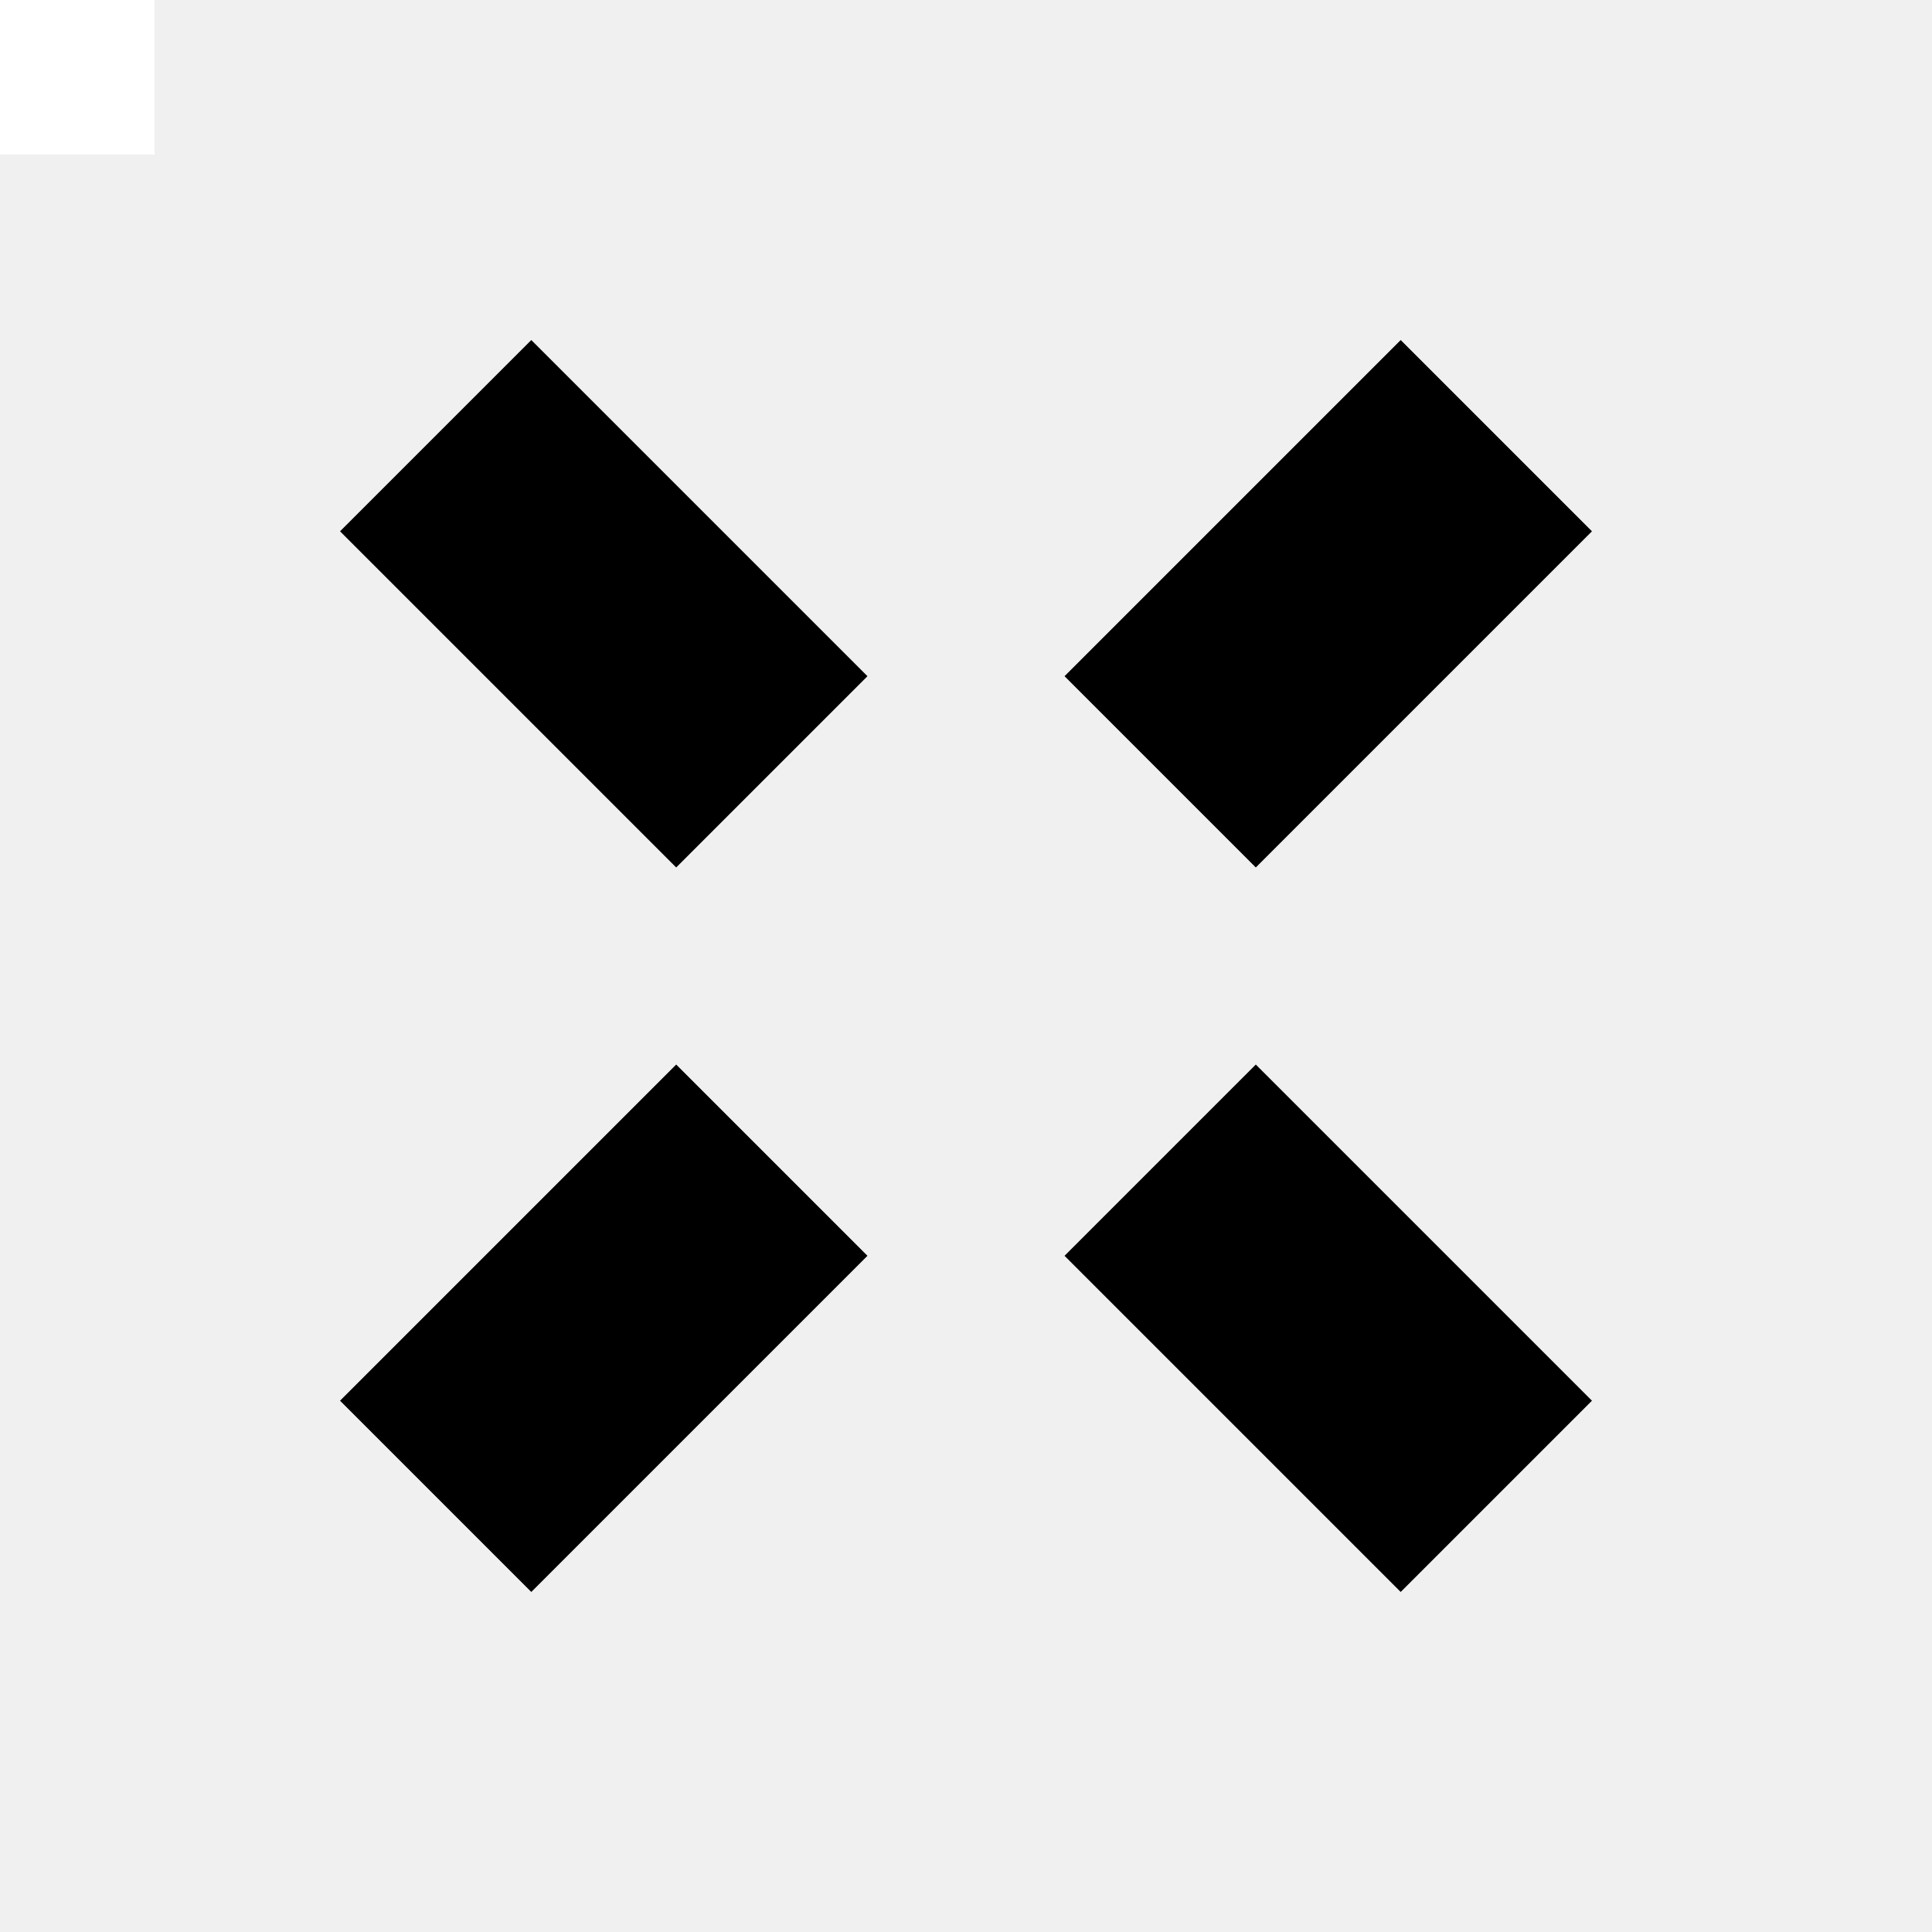
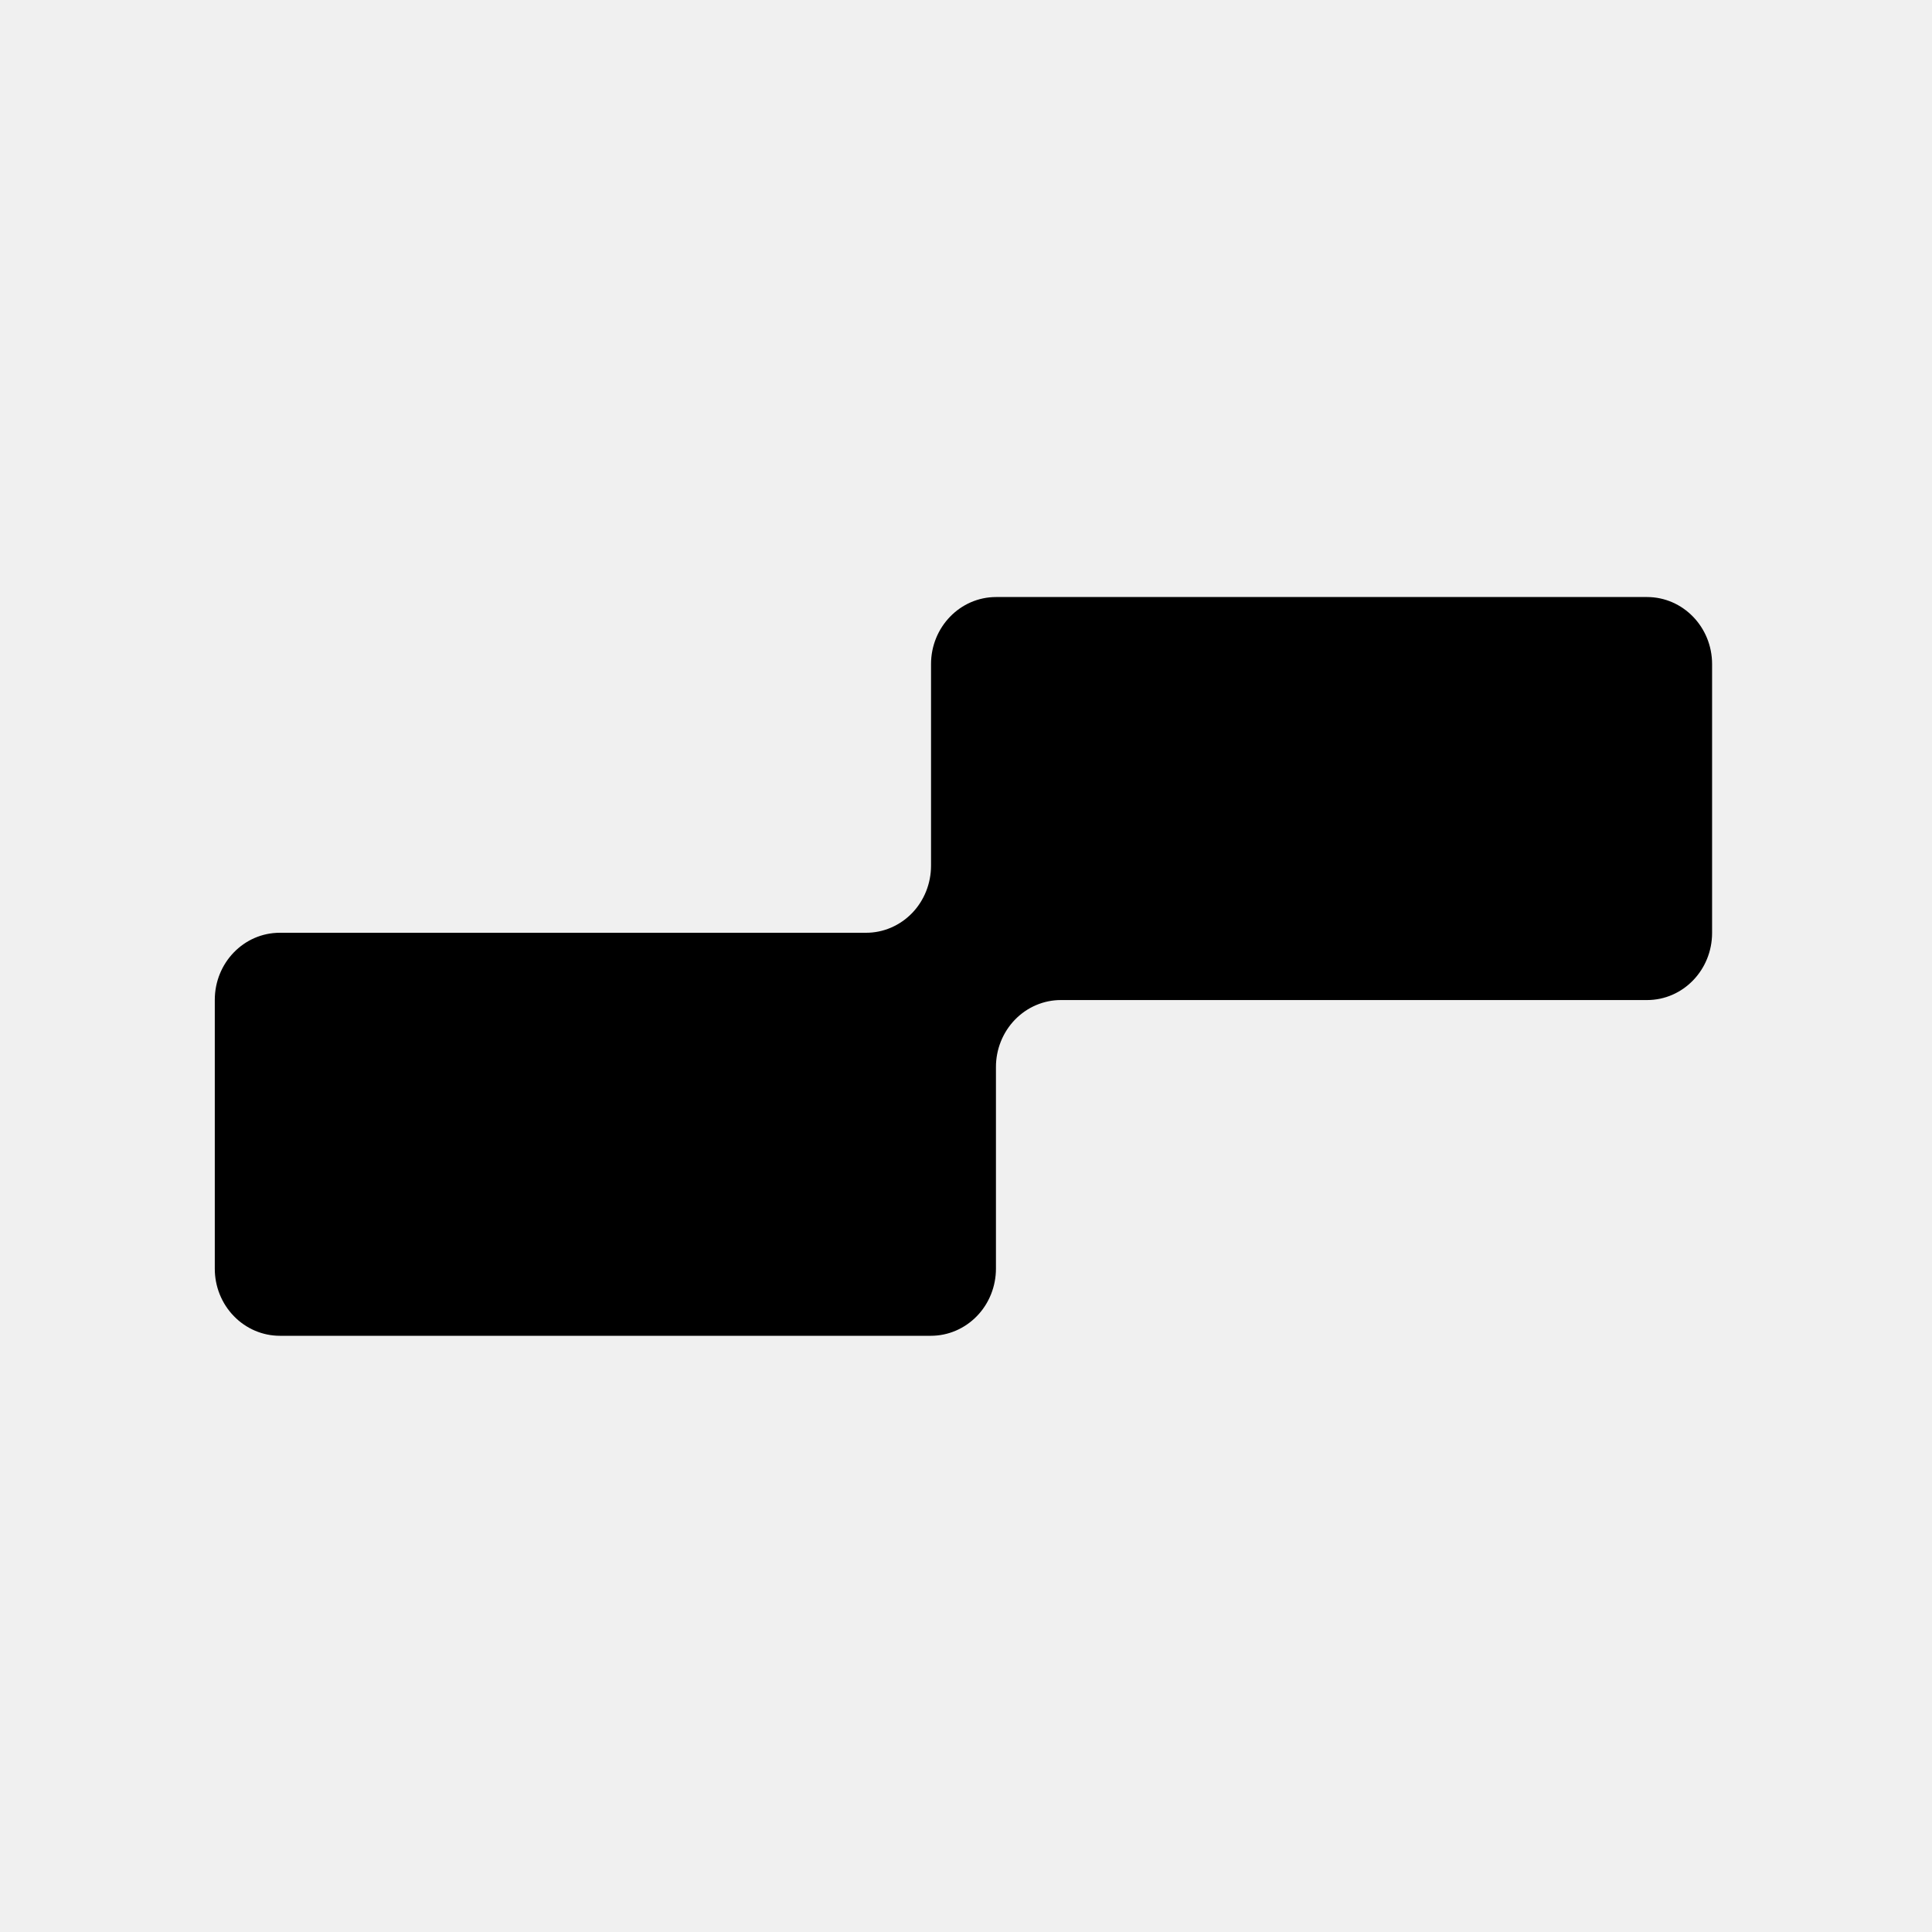
- <svg xmlns="http://www.w3.org/2000/svg" viewBox="0 0 200 200" width="16" height="16">
-   <rect width="16" height="16" fill="white" />
-   <g transform="translate(100,100)" stroke="black" stroke-width="28" stroke-linecap="square" fill="none">
-     <line x1="-45" y1="-45" x2="-30" y2="-30" />
-     <line x1="30" y1="30" x2="45" y2="45" />
-     <line x1="-45" y1="45" x2="-30" y2="30" />
-     <line x1="30" y1="-30" x2="45" y2="-45" />
-   </g>
+ <svg xmlns="http://www.w3.org/2000/svg" width="24" height="24" viewBox="0 0 40 40">
+   <path d="M34.103 12.361H20.623C19.878 12.361 19.276 12.984 19.276 13.75V17.922C19.276 18.291 19.135 18.645 18.882 18.906C18.629 19.166 18.287 19.313 17.929 19.312H5.793C5.048 19.312 4.447 19.935 4.447 20.701V26.266C4.446 26.634 4.589 26.989 4.841 27.248C5.093 27.509 5.437 27.656 5.793 27.656H19.273C19.631 27.656 19.973 27.509 20.226 27.248C20.478 26.989 20.62 26.634 20.62 26.266V22.094C20.619 21.726 20.761 21.372 21.014 21.111C21.267 20.85 21.61 20.704 21.967 20.705H34.1C34.846 20.705 35.447 20.081 35.447 19.315V13.75C35.447 12.981 34.842 12.361 34.1 12.361H34.103Z" fill="currentColor" />
</svg>
